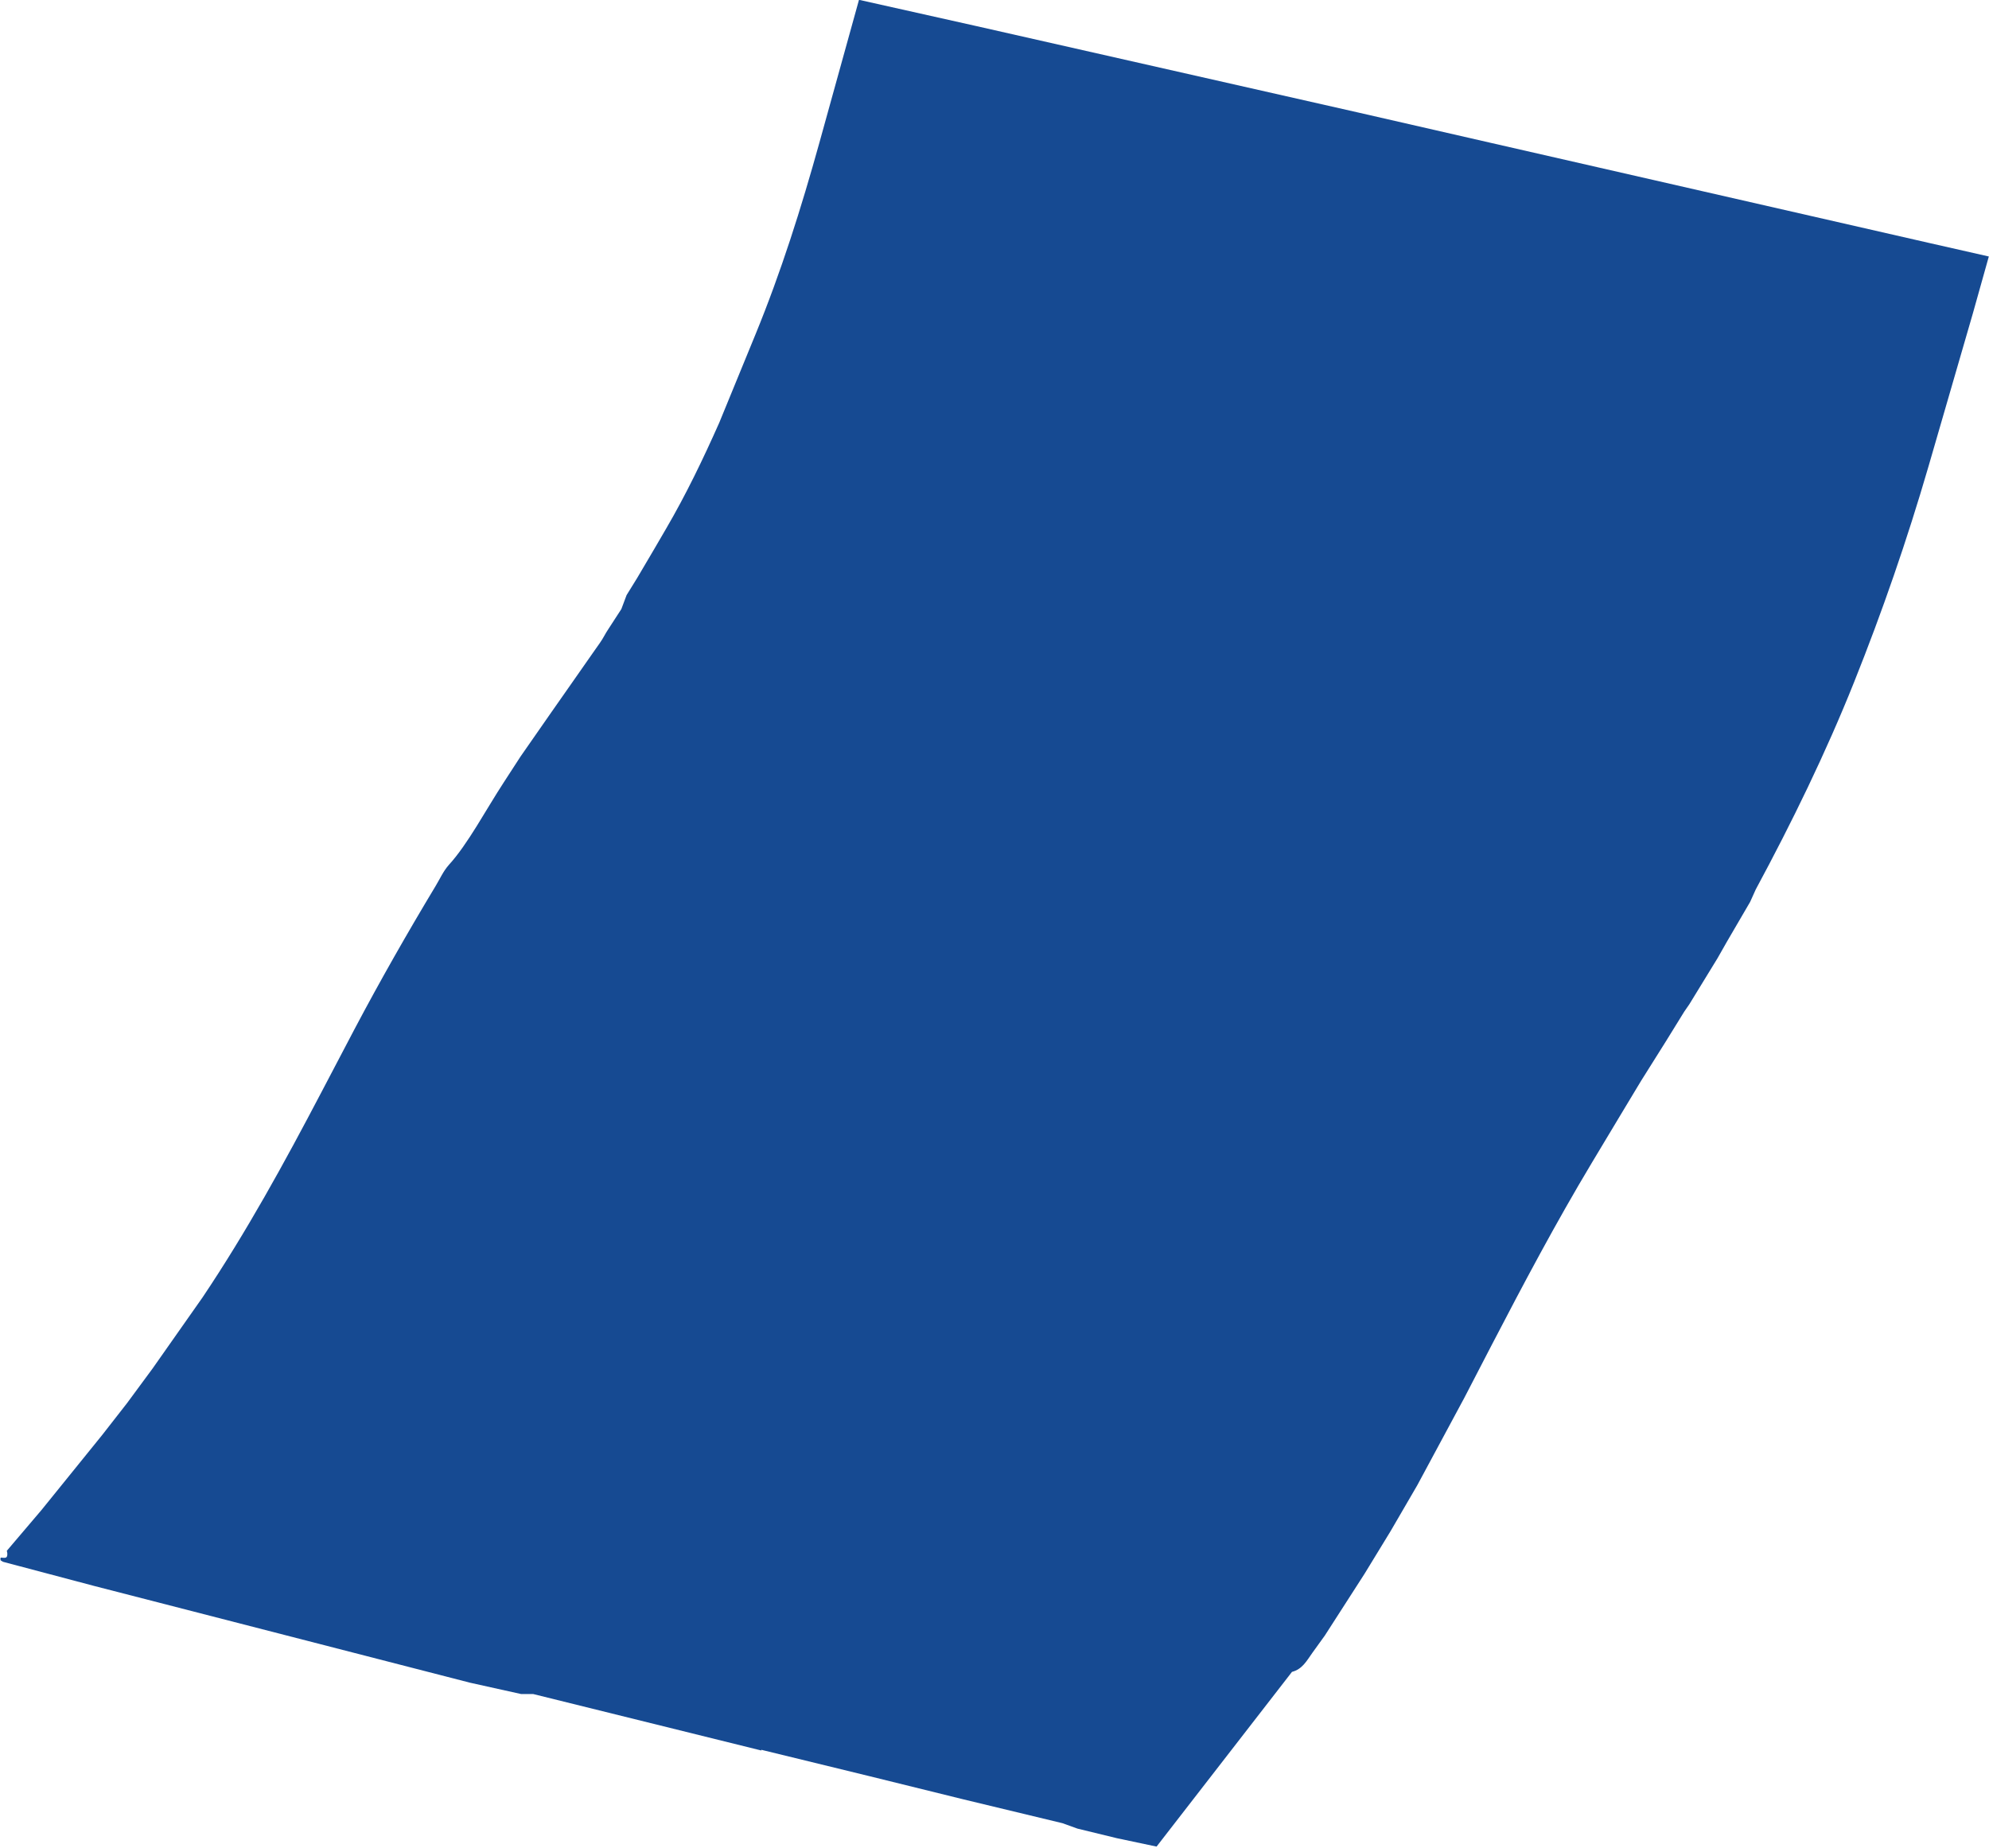
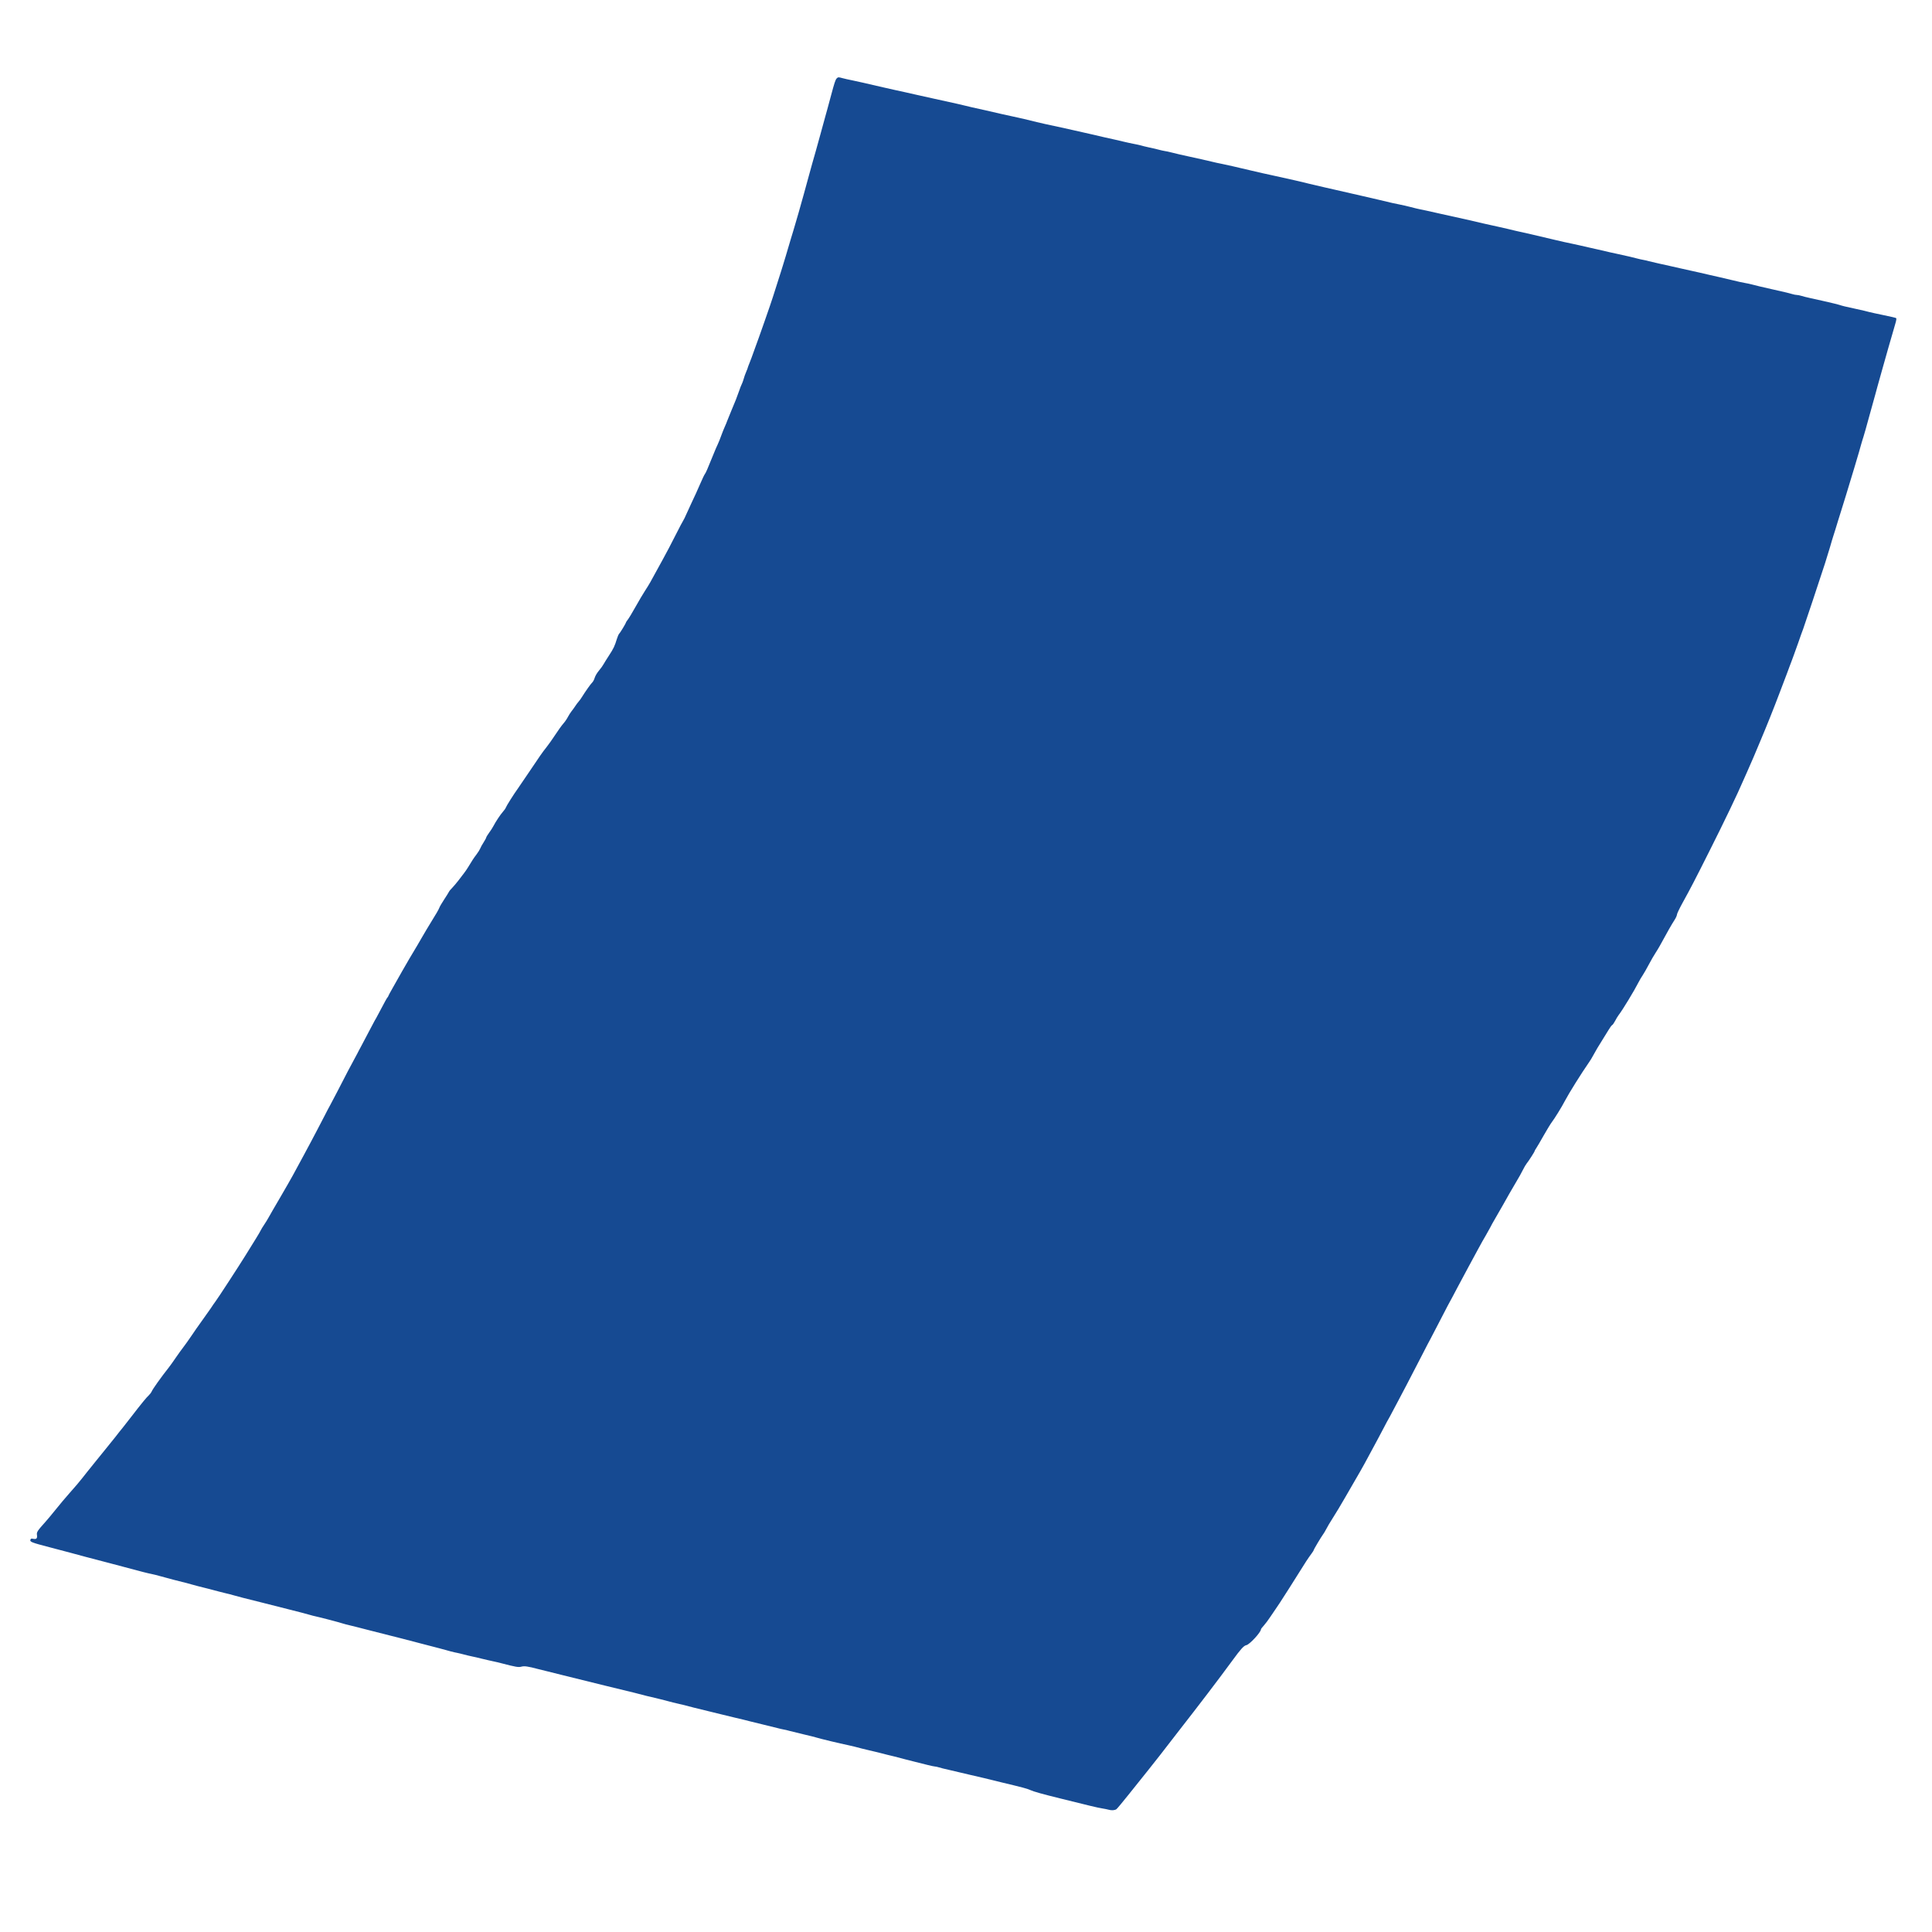
- <svg xmlns="http://www.w3.org/2000/svg" id="Layer_2" data-name="Layer 2" viewBox="0 0 113.83 105.73">
-   <defs>
-     <style>
-       .cls-1 {
-         fill: #164a92;
-       }
-     </style>
-   </defs>
-   <g id="Layer_1-2" data-name="Layer 1">
-     <path class="cls-1" d="M43.57,100.19l-13.05-3.23h-.69s-2.93-.65-2.93-.65l-21.52-5.54-5.21-1.38-.13-.08s-.06-.18.05-.16.26.03.3-.05c.04-.06.04-.22,0-.34l1.99-2.34,3.47-4.29,1.42-1.82,1.46-1.98,2.86-4.07c2.53-3.77,4.68-7.7,6.79-11.72l1.9-3.62c1.48-2.8,3.02-5.5,4.65-8.21.26-.43.44-.85.76-1.21,1.08-1.18,2.12-3.16,3.14-4.72l.96-1.48,1.74-2.5,1.19-1.7,1.23-1.76.38-.54c.2-.28.3-.52.49-.8l.74-1.14.3-.8.6-.97.99-1.68.67-1.15c1.15-1.97,2.11-3.97,3.04-6.06l2.08-5.07c1.47-3.59,2.61-7.21,3.65-10.95l2.27-8.19,6.75,1.51,21.82,4.94,7.56,1.73,25.22,5.76,3.31.75-.92,3.28-2.54,8.76c-1.22,4.19-2.63,8.27-4.25,12.32s-3.55,8.01-5.63,11.87l-.32.71-1.33,2.28-.54.95-1.61,2.63-.29.42-1.05,1.7-1.42,2.26-1.24,2.06-1.59,2.65c-2.05,3.42-3.89,6.89-5.73,10.43l-1.56,3.01-2.69,5-1.53,2.63-1.49,2.44-2.27,3.53-.72,1c-.32.45-.57.93-1.16,1.08l-7.75,10-2.27-.48-2.26-.55-.86-.31-5.65-1.36-5.35-1.32-6.23-1.52Z" />
+ <svg xmlns="http://www.w3.org/2000/svg" version="1.0" width="3000pt" height="3000pt" viewBox="0 0 3000 3000" preserveAspectRatio="xMidYMid meet">
+   <g transform="translate(0,3000) scale(0.1,-0.1)" fill="#164a92" stroke="none">
+     <path d="M12992 28782 c-19 -19 -35 -67 -87 -262 -20 -74 -44 -164 -54 -200 -10 -36 -26 -94 -36 -130 -28 -106 -54 -201 -74 -270 -11 -36 -27 -94 -36 -130 -10 -36 -26 -94 -36 -130 -28 -95 -83 -293 -108 -385 -36 -135 -119 -433 -161 -580 -23 -77 -48 -165 -57 -195 -8 -30 -21 -73 -28 -95 -7 -22 -23 -74 -35 -115 -12 -41 -30 -102 -40 -135 -10 -33 -28 -94 -40 -135 -12 -41 -28 -93 -35 -115 -7 -22 -23 -71 -34 -110 -12 -38 -43 -137 -70 -220 -27 -82 -54 -166 -59 -185 -22 -75 -241 -700 -269 -770 -6 -14 -22 -59 -36 -100 -14 -42 -40 -109 -56 -150 -17 -41 -31 -79 -31 -83 0 -5 -7 -23 -15 -40 -18 -40 -44 -113 -54 -152 -4 -16 -15 -43 -23 -60 -9 -16 -27 -64 -41 -105 -36 -103 -56 -154 -122 -310 -31 -74 -60 -146 -65 -160 -4 -14 -20 -52 -35 -85 -15 -33 -40 -96 -56 -140 -15 -44 -39 -102 -52 -130 -14 -27 -47 -106 -75 -175 -86 -214 -113 -274 -126 -290 -8 -8 -42 -80 -76 -159 -34 -80 -91 -205 -127 -279 -35 -74 -75 -161 -89 -194 -14 -33 -35 -77 -48 -97 -12 -20 -55 -99 -93 -176 -97 -191 -161 -313 -220 -420 -44 -80 -90 -162 -195 -355 -17 -30 -54 -91 -83 -135 -29 -44 -94 -154 -145 -245 -51 -91 -105 -181 -121 -201 -16 -20 -29 -40 -29 -44 0 -13 -92 -164 -106 -176 -8 -7 -24 -44 -36 -83 -32 -106 -51 -147 -122 -255 -36 -55 -74 -117 -86 -138 -11 -21 -43 -65 -71 -98 -31 -38 -55 -79 -65 -111 -8 -28 -26 -62 -41 -75 -23 -22 -103 -136 -160 -227 -11 -19 -33 -49 -48 -66 -15 -17 -39 -49 -53 -71 -14 -22 -40 -58 -58 -80 -17 -22 -43 -63 -57 -90 -14 -28 -45 -73 -69 -100 -25 -28 -81 -106 -126 -175 -45 -69 -109 -159 -142 -200 -60 -75 -86 -113 -296 -425 -63 -93 -127 -188 -143 -210 -59 -81 -179 -271 -186 -294 -4 -13 -24 -42 -45 -65 -39 -43 -114 -156 -150 -226 -12 -23 -41 -69 -66 -102 -24 -33 -44 -66 -44 -73 0 -6 -19 -41 -41 -76 -23 -35 -46 -77 -52 -94 -6 -16 -31 -57 -56 -90 -44 -57 -74 -104 -135 -205 -15 -25 -42 -65 -62 -90 -19 -25 -58 -76 -87 -114 -29 -37 -71 -87 -93 -110 -23 -22 -48 -52 -54 -66 -7 -14 -41 -68 -75 -120 -34 -52 -66 -106 -70 -119 -4 -13 -23 -49 -41 -80 -146 -240 -204 -336 -234 -390 -19 -34 -49 -85 -66 -114 -94 -156 -166 -278 -242 -412 -47 -82 -113 -200 -148 -262 -35 -61 -64 -115 -64 -119 0 -4 -6 -15 -14 -23 -12 -15 -30 -46 -146 -266 -23 -44 -45 -84 -50 -90 -4 -5 -48 -89 -98 -185 -50 -96 -102 -195 -116 -220 -14 -25 -30 -54 -35 -65 -5 -11 -34 -67 -66 -125 -64 -117 -130 -242 -262 -500 -50 -96 -101 -193 -113 -215 -13 -22 -58 -107 -100 -190 -42 -82 -93 -179 -112 -215 -20 -36 -62 -117 -95 -180 -33 -63 -86 -162 -118 -220 -86 -157 -113 -207 -160 -295 -24 -44 -110 -195 -192 -335 -82 -140 -164 -281 -181 -313 -17 -32 -50 -84 -72 -117 -22 -32 -44 -69 -50 -82 -5 -13 -42 -76 -82 -140 -40 -65 -113 -183 -163 -263 -102 -164 -411 -639 -456 -700 -17 -22 -51 -71 -76 -110 -26 -38 -88 -126 -138 -195 -50 -69 -124 -174 -164 -235 -41 -60 -95 -137 -121 -170 -26 -33 -79 -107 -119 -165 -39 -58 -87 -125 -107 -150 -129 -164 -251 -336 -269 -377 -7 -17 -28 -44 -45 -60 -33 -29 -115 -129 -273 -334 -48 -63 -108 -139 -132 -169 -25 -30 -77 -95 -115 -145 -39 -49 -102 -128 -141 -175 -39 -47 -114 -139 -166 -205 -53 -66 -112 -140 -132 -164 -20 -24 -54 -67 -76 -96 -43 -55 -103 -126 -200 -235 -65 -73 -135 -157 -242 -289 -37 -47 -93 -113 -123 -147 -132 -147 -143 -165 -136 -210 7 -53 -8 -68 -58 -59 -28 6 -37 4 -42 -10 -15 -37 5 -45 316 -126 231 -60 389 -103 540 -144 74 -20 221 -58 325 -85 105 -27 231 -61 280 -74 251 -68 374 -99 415 -106 25 -5 88 -20 140 -35 106 -30 293 -79 385 -101 33 -8 85 -22 115 -31 30 -9 69 -19 85 -23 17 -5 86 -22 155 -39 69 -18 148 -38 175 -46 28 -8 73 -19 100 -25 28 -6 88 -21 135 -35 86 -24 107 -30 425 -109 99 -25 234 -59 300 -76 120 -31 157 -41 315 -80 47 -12 106 -28 132 -36 26 -8 66 -18 90 -23 67 -14 357 -90 412 -108 28 -9 84 -24 125 -33 42 -10 175 -43 296 -75 121 -31 263 -67 315 -80 52 -13 138 -35 190 -48 52 -14 185 -49 295 -77 110 -28 238 -61 285 -74 140 -40 243 -66 280 -72 19 -4 64 -14 100 -24 36 -10 92 -23 125 -30 33 -6 105 -23 160 -37 55 -13 129 -31 165 -38 36 -7 99 -22 140 -33 218 -57 261 -64 305 -52 47 13 100 6 265 -38 52 -13 120 -30 150 -37 30 -8 138 -34 240 -60 354 -88 991 -245 1100 -270 14 -3 68 -17 120 -31 52 -14 113 -29 135 -33 46 -10 263 -64 345 -87 30 -8 75 -19 100 -24 42 -8 77 -17 220 -55 30 -8 132 -33 225 -55 94 -22 184 -44 200 -49 17 -5 111 -28 210 -51 99 -23 203 -48 230 -56 28 -7 127 -31 220 -54 94 -22 193 -47 220 -54 28 -8 68 -17 90 -21 22 -3 63 -13 90 -21 28 -7 127 -32 220 -54 94 -22 184 -44 200 -50 77 -23 359 -91 500 -120 48 -10 125 -29 210 -52 22 -6 67 -17 100 -24 33 -7 112 -26 175 -42 63 -17 165 -42 225 -56 61 -15 142 -36 180 -47 39 -10 106 -28 150 -38 44 -11 125 -31 180 -45 55 -14 109 -26 121 -26 11 0 40 -6 65 -14 24 -8 89 -24 144 -36 55 -13 132 -31 170 -40 39 -10 115 -28 170 -40 55 -12 152 -35 215 -50 63 -16 183 -45 265 -65 344 -82 402 -98 451 -120 58 -26 182 -61 499 -139 439 -109 541 -134 615 -146 41 -7 88 -16 104 -21 45 -14 99 -10 123 9 12 9 97 112 190 228 92 115 229 286 304 380 74 93 154 194 177 224 66 86 231 299 302 390 284 363 610 790 826 1085 131 180 179 232 217 239 50 9 227 201 227 246 0 6 20 32 44 58 24 26 68 85 99 132 31 47 69 103 85 125 16 22 45 65 64 95 20 30 87 135 149 232 63 98 137 215 164 260 61 101 138 218 182 276 18 24 33 48 33 53 0 11 112 199 145 244 13 17 35 54 50 84 14 29 61 108 104 175 43 66 124 202 181 301 56 99 140 243 185 320 75 127 178 314 260 470 17 33 45 85 62 115 16 30 61 114 98 185 37 72 71 135 75 140 4 6 36 64 70 130 34 66 73 138 85 160 31 56 204 388 375 720 56 110 110 214 120 230 10 17 68 129 130 250 62 121 125 243 140 270 54 98 93 172 163 305 39 74 106 200 150 280 44 80 115 211 158 292 44 81 97 177 119 212 21 36 51 89 66 118 14 29 50 94 79 143 84 146 169 293 225 395 30 52 80 139 112 192 32 53 75 129 94 169 20 41 47 87 61 104 32 39 123 181 123 192 0 5 11 25 26 46 14 21 65 108 114 195 49 86 104 177 123 202 46 60 162 248 207 336 61 117 255 427 371 594 22 30 53 82 70 115 32 60 82 145 158 265 22 36 59 95 81 131 22 37 46 69 54 72 9 4 28 32 45 64 16 32 42 74 57 94 55 69 243 379 306 504 17 33 47 85 68 115 20 30 62 105 94 165 32 61 77 139 101 175 23 36 53 85 66 109 116 213 185 335 230 404 22 33 39 72 39 86 0 14 40 97 89 186 122 221 173 318 415 800 221 438 450 916 523 1090 14 33 40 92 58 130 18 39 65 147 105 240 39 94 87 206 105 250 90 212 208 506 298 745 14 36 40 103 57 150 18 47 44 114 57 150 13 36 30 81 37 100 8 19 23 62 36 95 12 33 28 76 35 95 7 19 39 107 70 195 30 88 64 183 75 210 18 47 251 746 338 1015 22 69 57 181 77 250 19 69 42 143 49 165 8 22 26 81 41 130 14 50 30 101 35 115 5 14 27 86 50 160 23 74 57 185 76 245 58 188 72 235 129 425 73 245 81 272 105 360 12 41 27 93 35 115 7 22 23 76 35 120 12 44 30 109 40 145 39 138 92 328 111 400 11 41 26 98 34 125 8 28 24 84 35 125 11 41 27 98 35 125 8 28 26 93 41 145 14 52 39 140 55 195 40 136 67 230 84 290 8 28 22 76 31 108 10 34 13 62 8 67 -5 5 -90 25 -189 45 -99 20 -202 43 -230 50 -27 8 -115 29 -195 46 -198 43 -209 46 -260 62 -25 8 -76 22 -115 30 -38 9 -108 25 -155 36 -47 11 -130 29 -185 41 -55 12 -120 28 -144 36 -25 8 -56 14 -71 14 -15 0 -46 6 -71 14 -42 13 -96 26 -319 76 -136 30 -257 59 -315 75 -27 7 -70 16 -95 20 -25 4 -61 11 -80 16 -19 5 -84 20 -145 34 -60 14 -137 32 -170 40 -33 8 -103 24 -155 35 -52 12 -120 27 -150 35 -49 12 -139 32 -315 70 -33 8 -100 23 -150 34 -49 11 -133 29 -185 41 -52 11 -117 27 -145 34 -27 8 -68 17 -90 21 -22 3 -62 13 -90 20 -51 15 -159 39 -300 70 -73 15 -147 32 -310 70 -33 8 -103 24 -155 35 -52 11 -115 26 -140 32 -25 5 -74 16 -110 24 -75 15 -165 35 -265 59 -346 82 -435 103 -610 141 -38 8 -95 22 -125 30 -30 7 -98 23 -150 34 -132 28 -240 53 -510 116 -63 14 -153 34 -200 44 -47 10 -128 28 -180 40 -203 46 -277 62 -320 70 -25 5 -90 20 -145 35 -55 14 -131 32 -170 39 -38 7 -90 18 -115 24 -65 16 -179 43 -220 52 -19 4 -134 30 -255 59 -215 50 -278 64 -420 96 -38 9 -106 24 -150 34 -44 11 -123 29 -175 41 -52 12 -117 27 -145 35 -27 7 -95 23 -150 35 -55 12 -136 30 -180 40 -44 10 -125 28 -180 40 -108 23 -170 37 -310 70 -49 12 -117 28 -150 35 -33 8 -98 23 -145 34 -47 10 -121 27 -165 36 -44 8 -116 24 -160 35 -91 22 -230 53 -355 80 -99 21 -202 45 -280 65 -30 8 -73 17 -95 20 -22 4 -62 12 -90 20 -27 8 -95 24 -150 35 -55 12 -113 26 -130 32 -16 5 -64 15 -105 23 -41 8 -104 21 -140 30 -36 9 -103 24 -150 35 -47 10 -125 28 -175 39 -49 12 -128 30 -175 41 -47 10 -116 26 -155 35 -38 9 -108 25 -155 35 -47 11 -128 29 -180 40 -117 26 -155 34 -250 54 -41 9 -100 22 -130 30 -88 23 -309 75 -385 90 -38 8 -110 24 -160 35 -179 42 -362 83 -468 106 -38 8 -83 19 -100 24 -18 5 -75 18 -127 30 -107 23 -256 56 -345 76 -57 13 -155 35 -310 69 -38 9 -108 24 -155 35 -47 10 -121 27 -165 36 -44 10 -114 25 -155 35 -41 10 -120 28 -175 40 -55 12 -122 28 -150 35 -27 7 -99 22 -160 35 -60 12 -133 28 -161 36 -65 18 -70 18 -92 -4z" />
  </g>
</svg>
